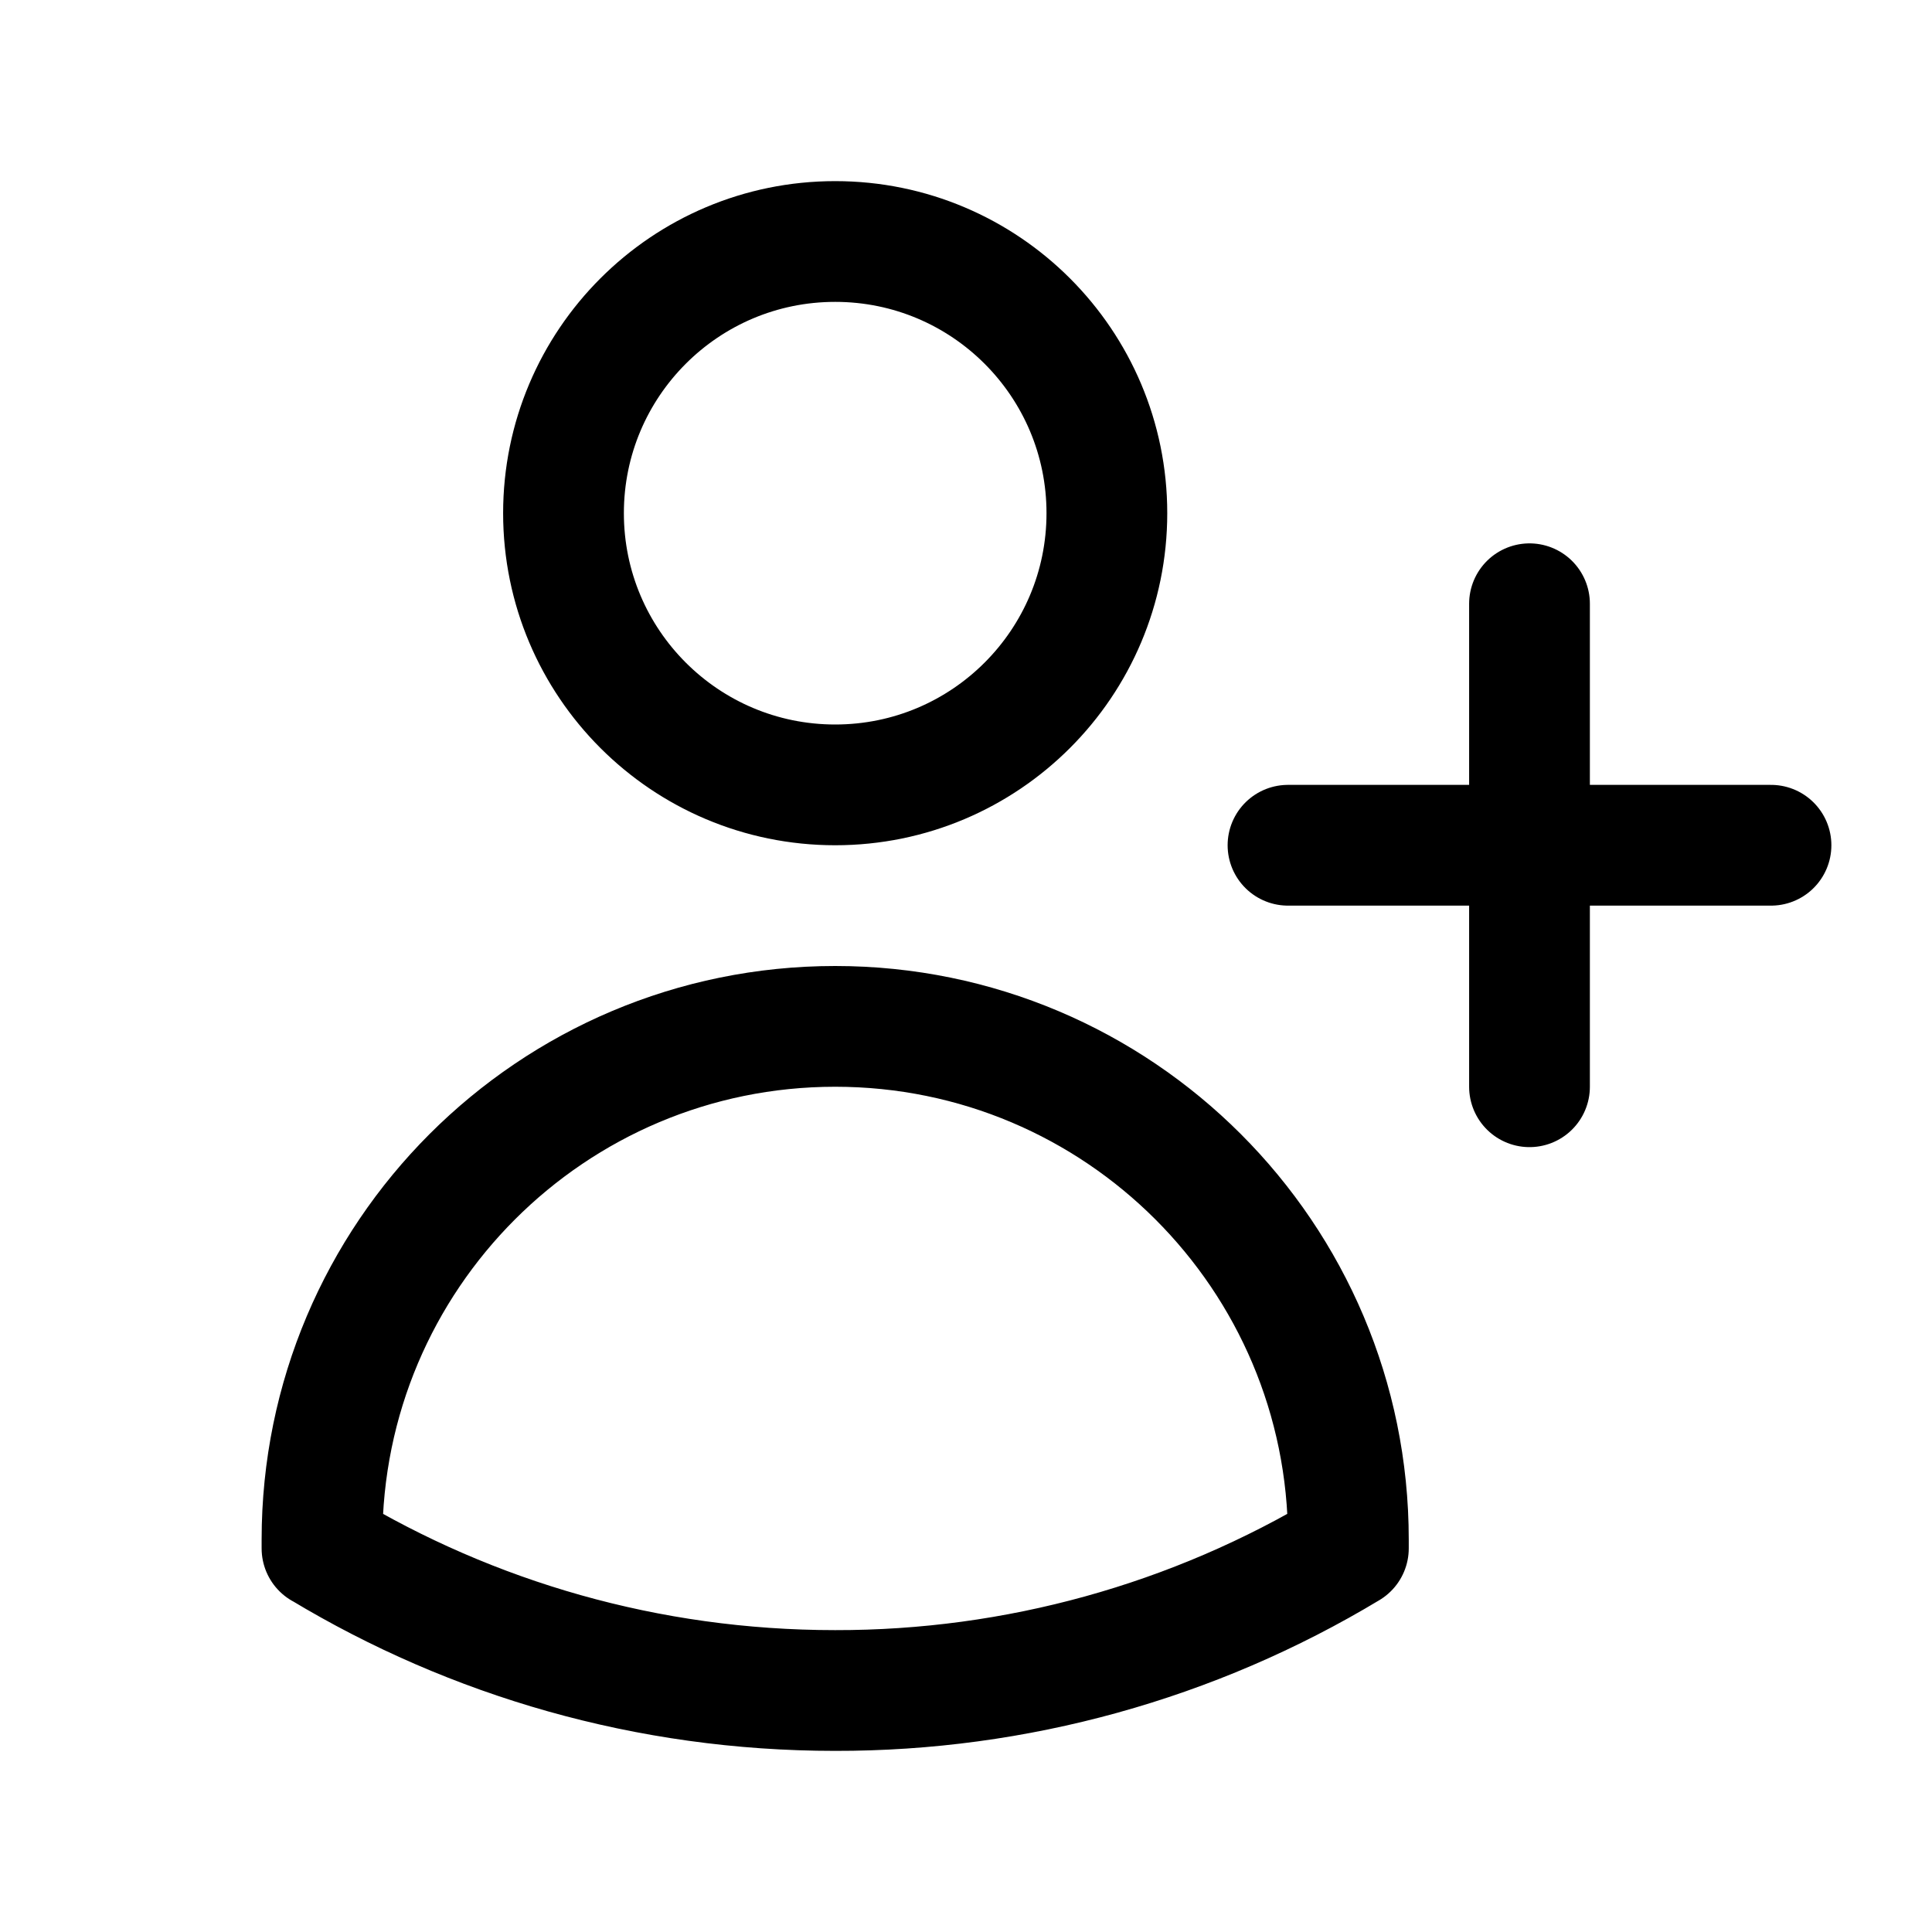
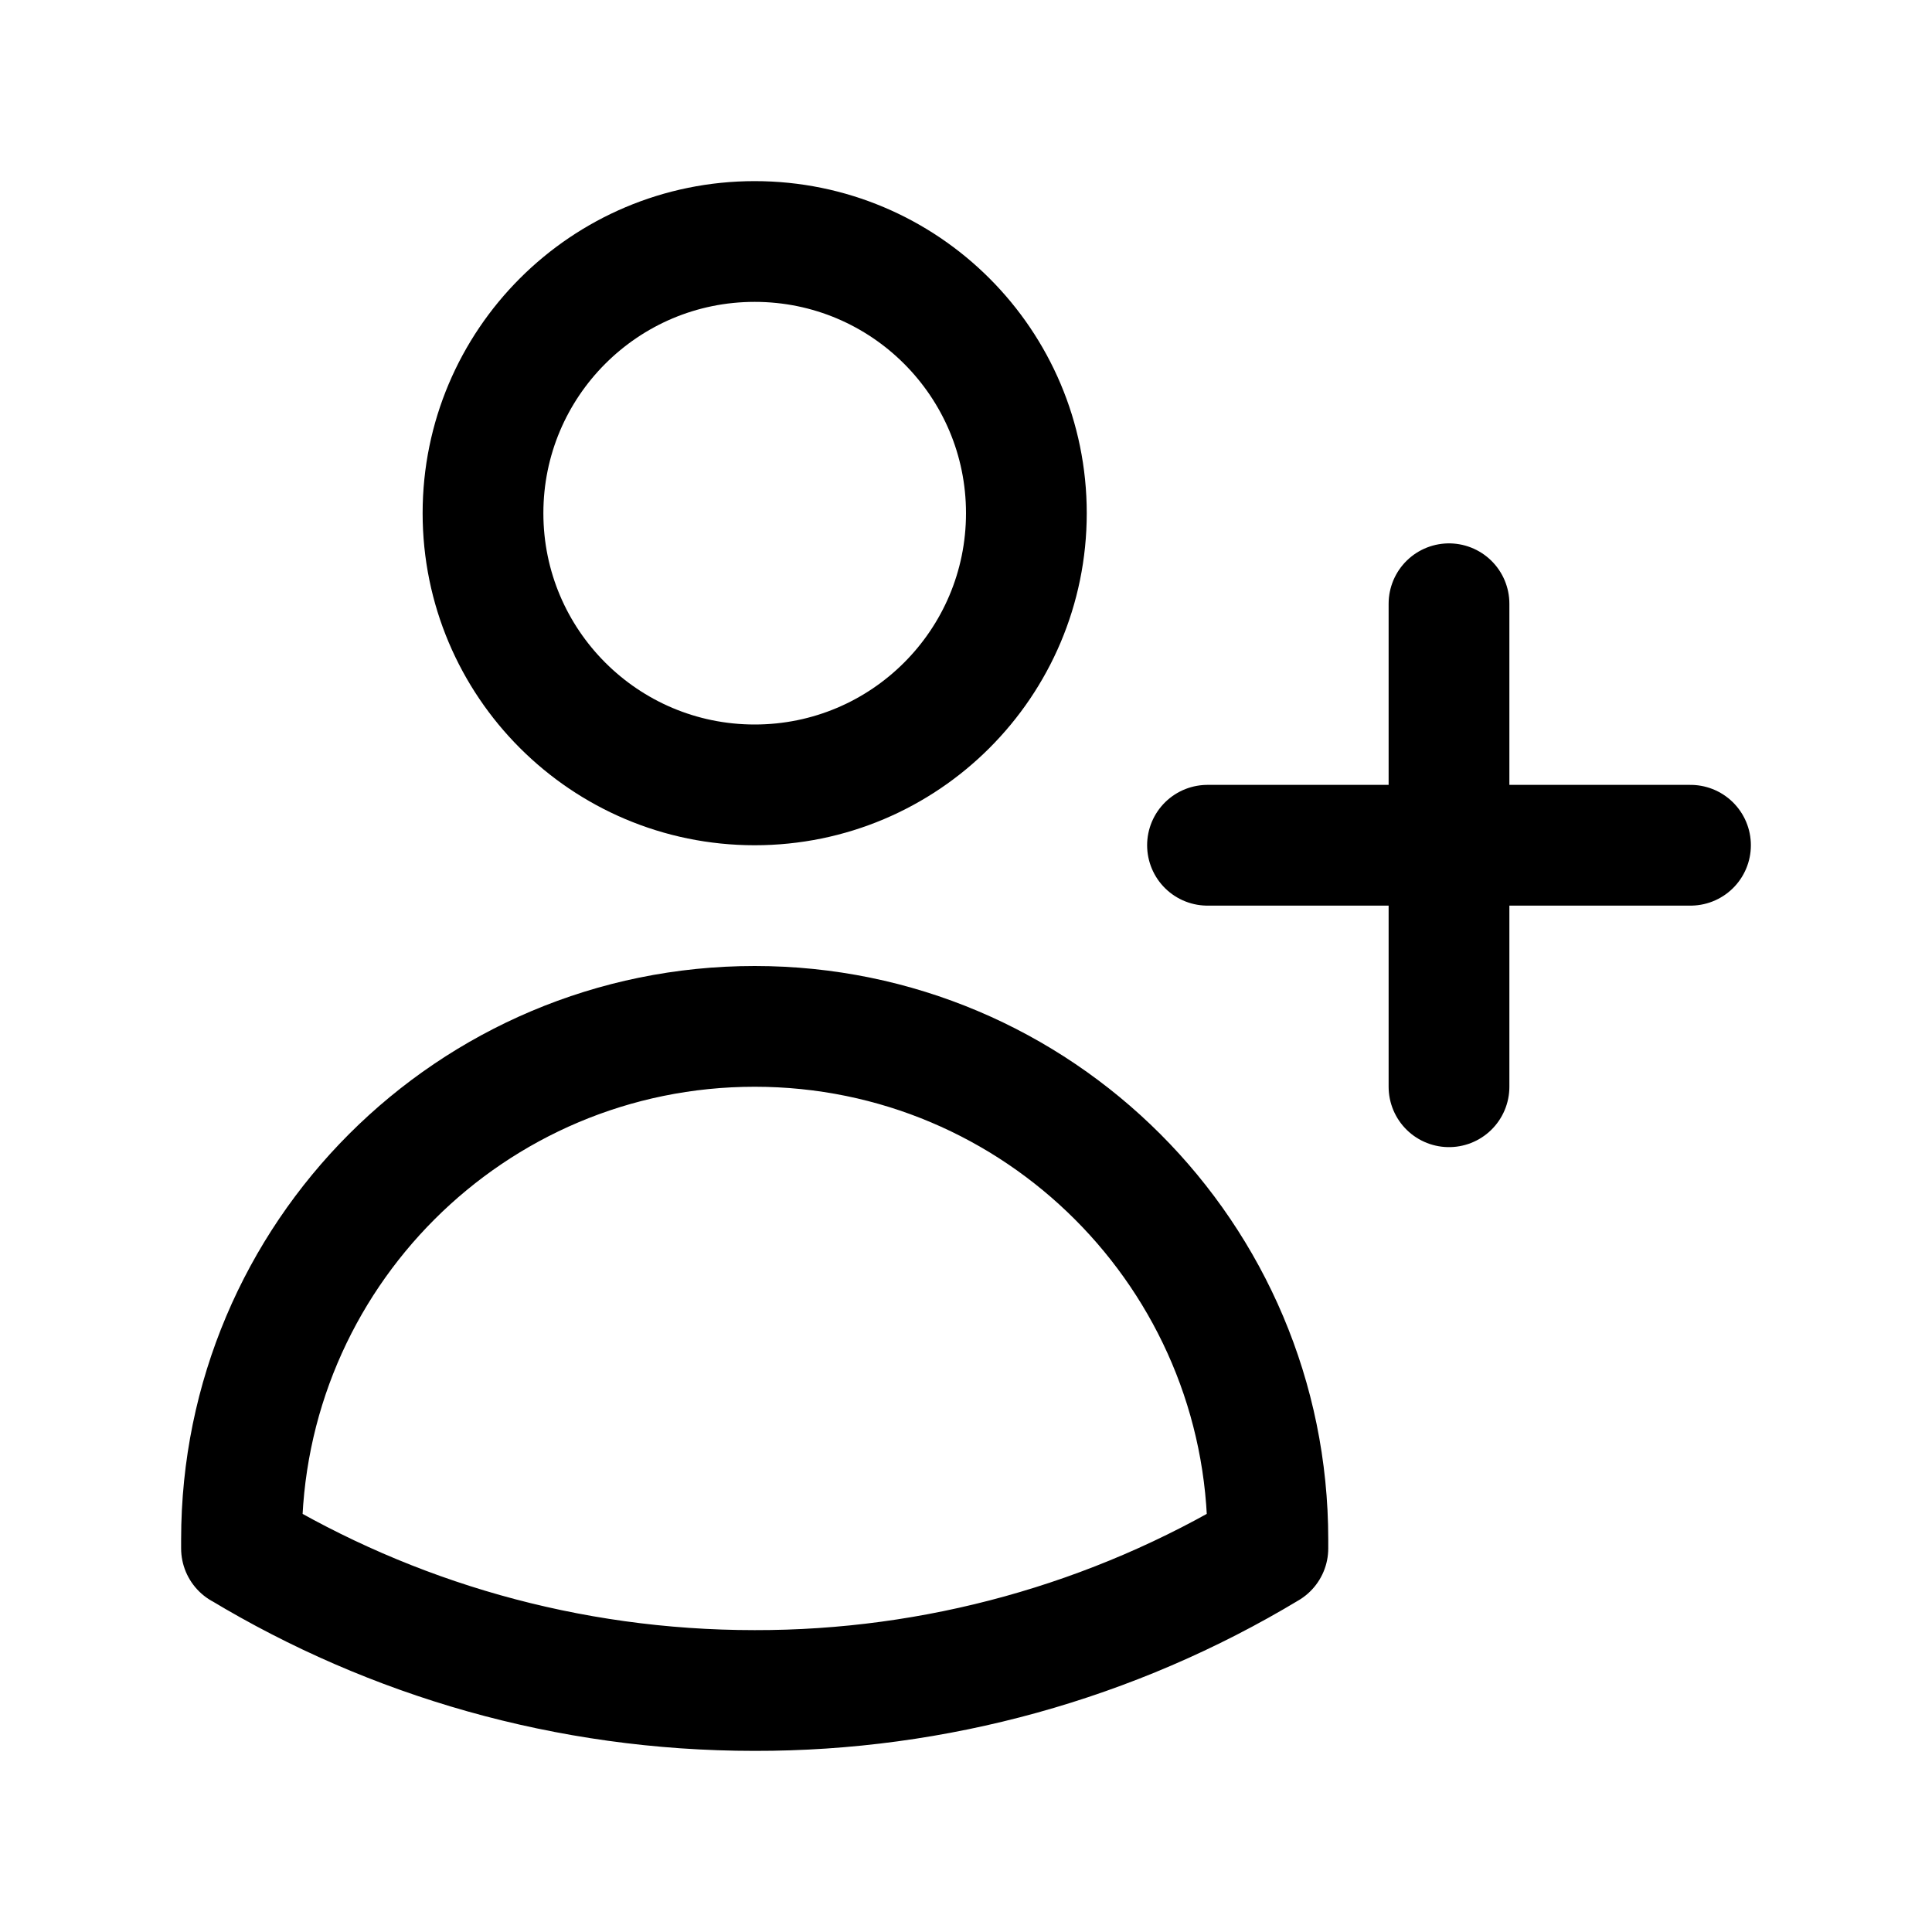
<svg xmlns="http://www.w3.org/2000/svg" fill="none" viewBox="0 0 24 24" stroke-width="1.5" stroke="currentColor" aria-hidden="true">
-   <path stroke-linecap="round" stroke-linejoin="round" d="M19 7.5v3m0 0v3m0-3h3m-3 0h-3m-2.25-4.125a3.375 3.375 0 1 1-6.75 0 3.375 3.375 0 0 1 6.75 0ZM4 19.235v-.11a6.375 6.375 0 0 1 12.75 0v.109A12.318 12.318 0 0 1 10.374 21c-2.331 0-4.512-.645-6.374-1.766Z" />
+   <path stroke-linecap="round" stroke-linejoin="round" d="M18 7.5v3m0 0v3m0-3h3m-3 0h-3m-2.25-4.125a3.375 3.375 0 1 1-6.75 0 3.375 3.375 0 0 1 6.75 0ZM3 19.235v-.11a6.375 6.375 0 0 1 12.75 0v.109A12.318 12.318 0 0 1 9.374 21c-2.331 0-4.512-.645-6.374-1.766Z" />
</svg>
